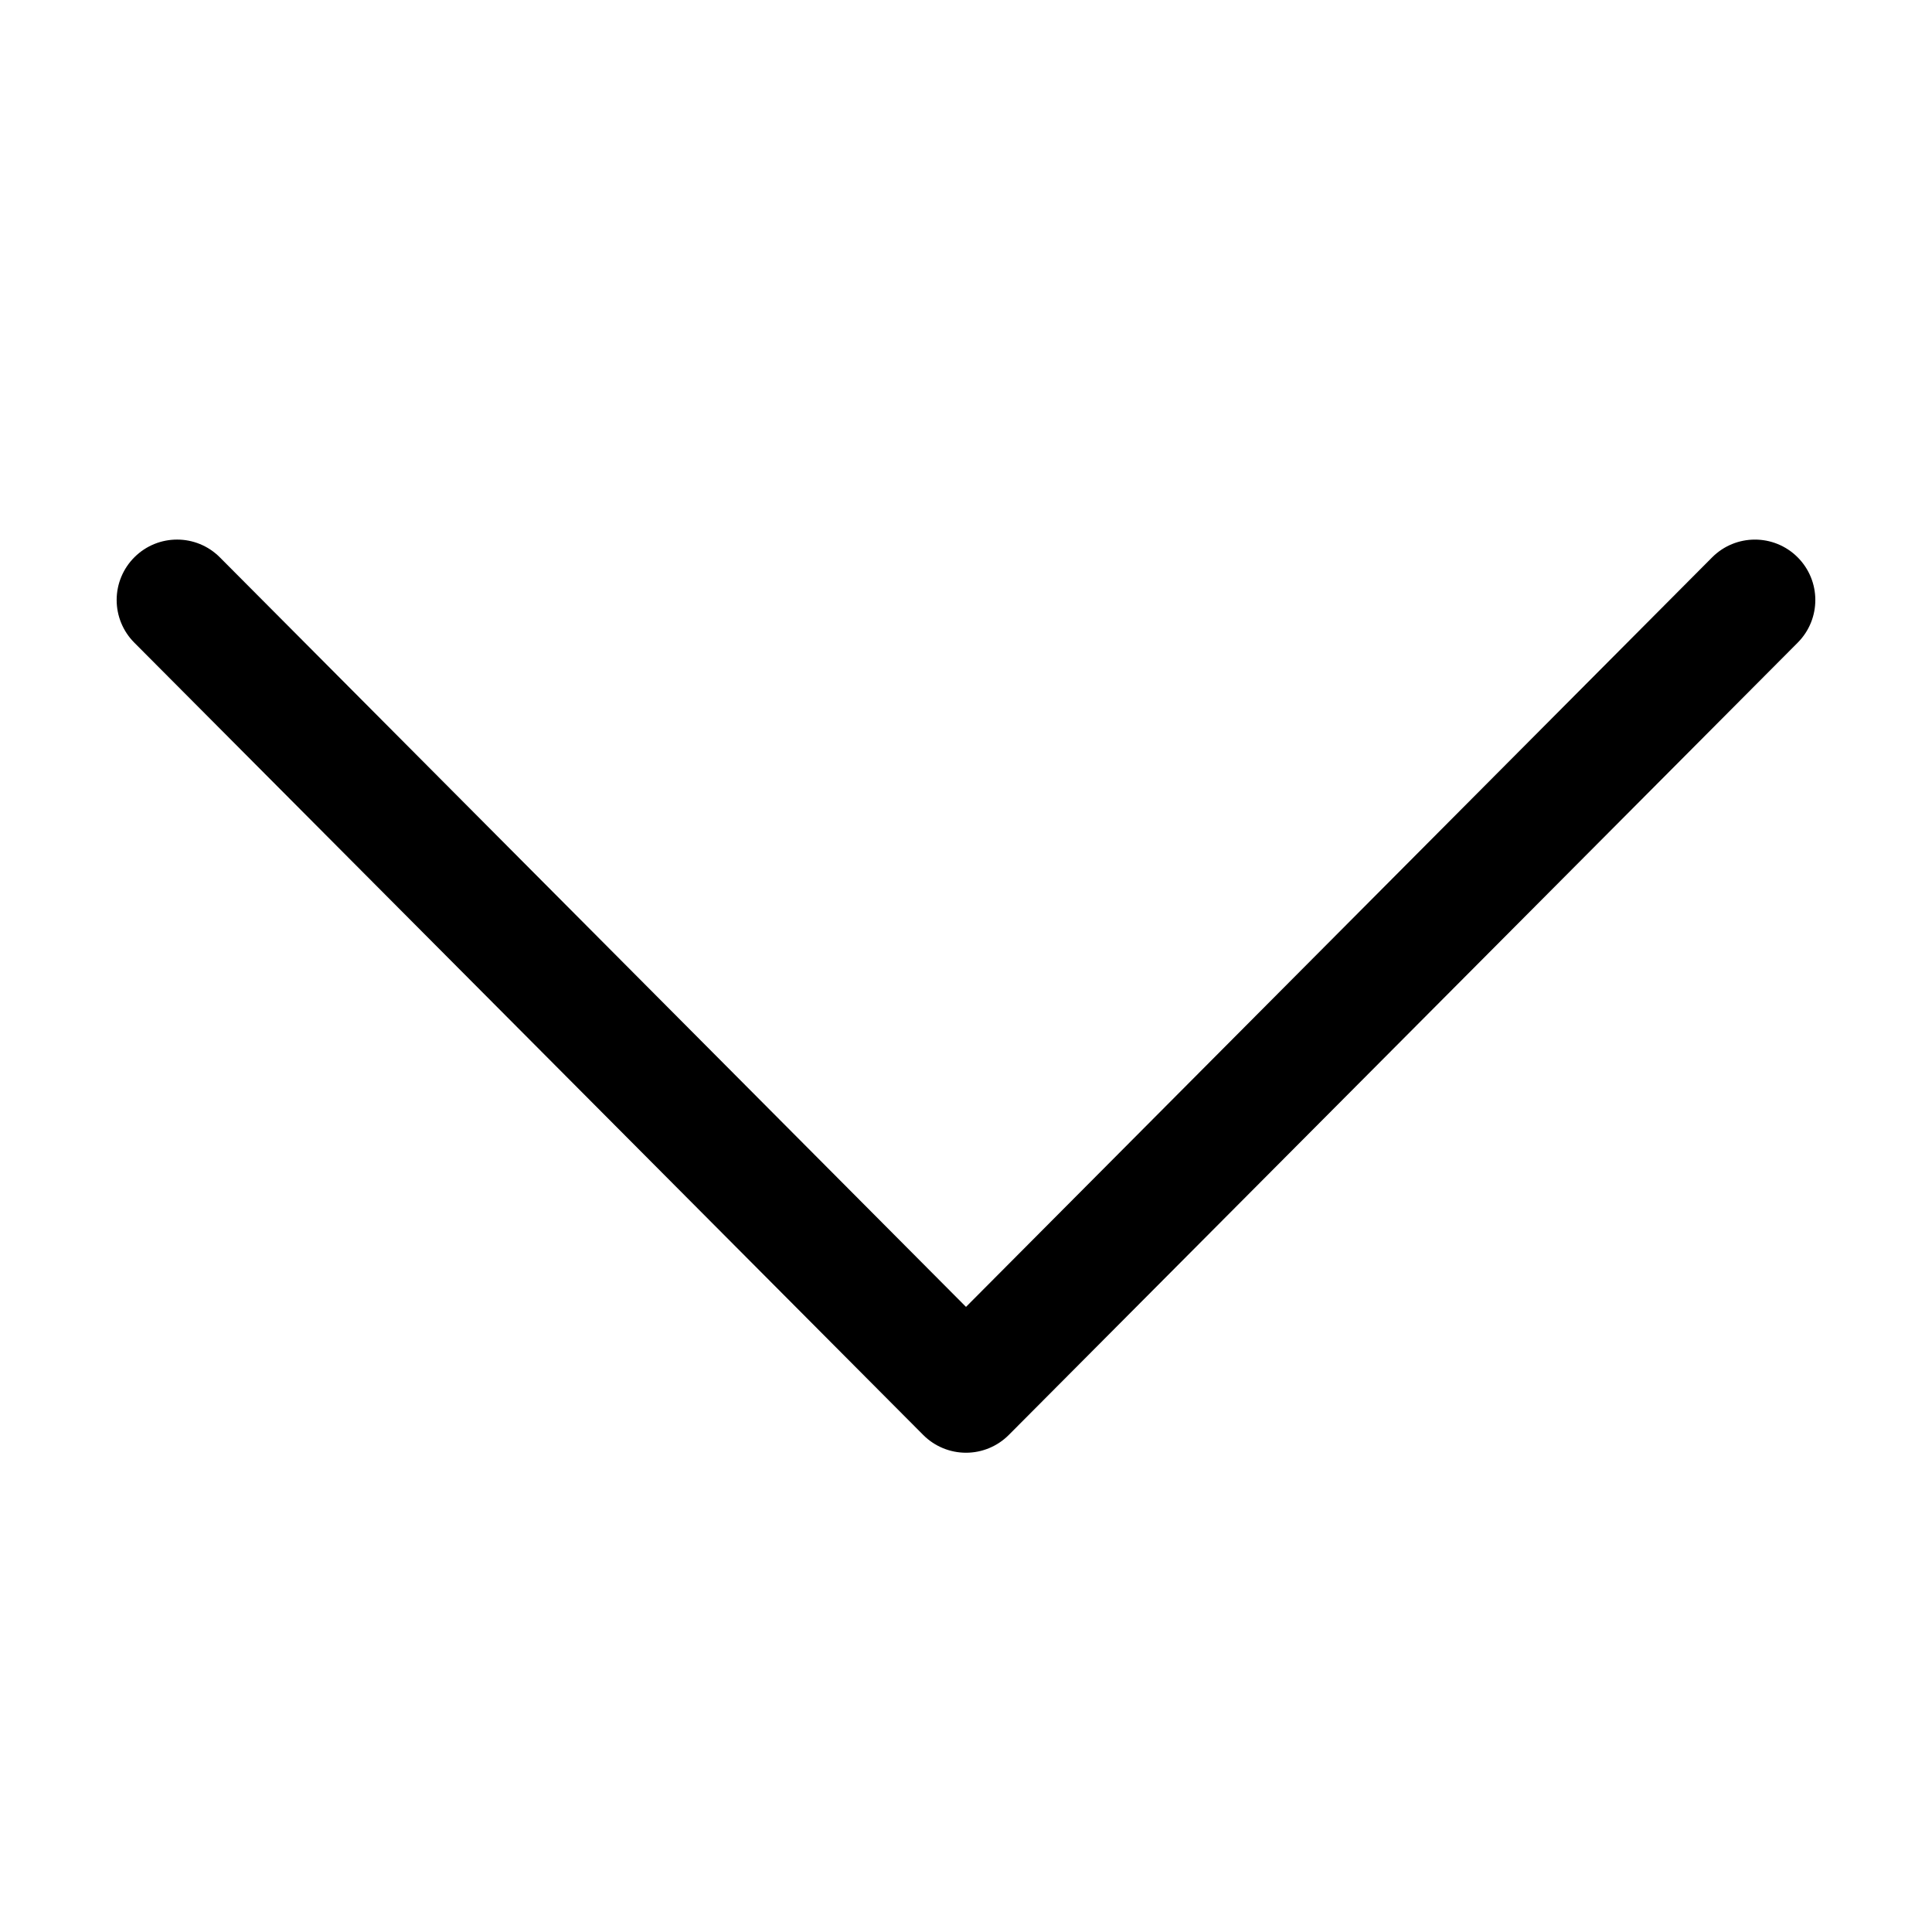
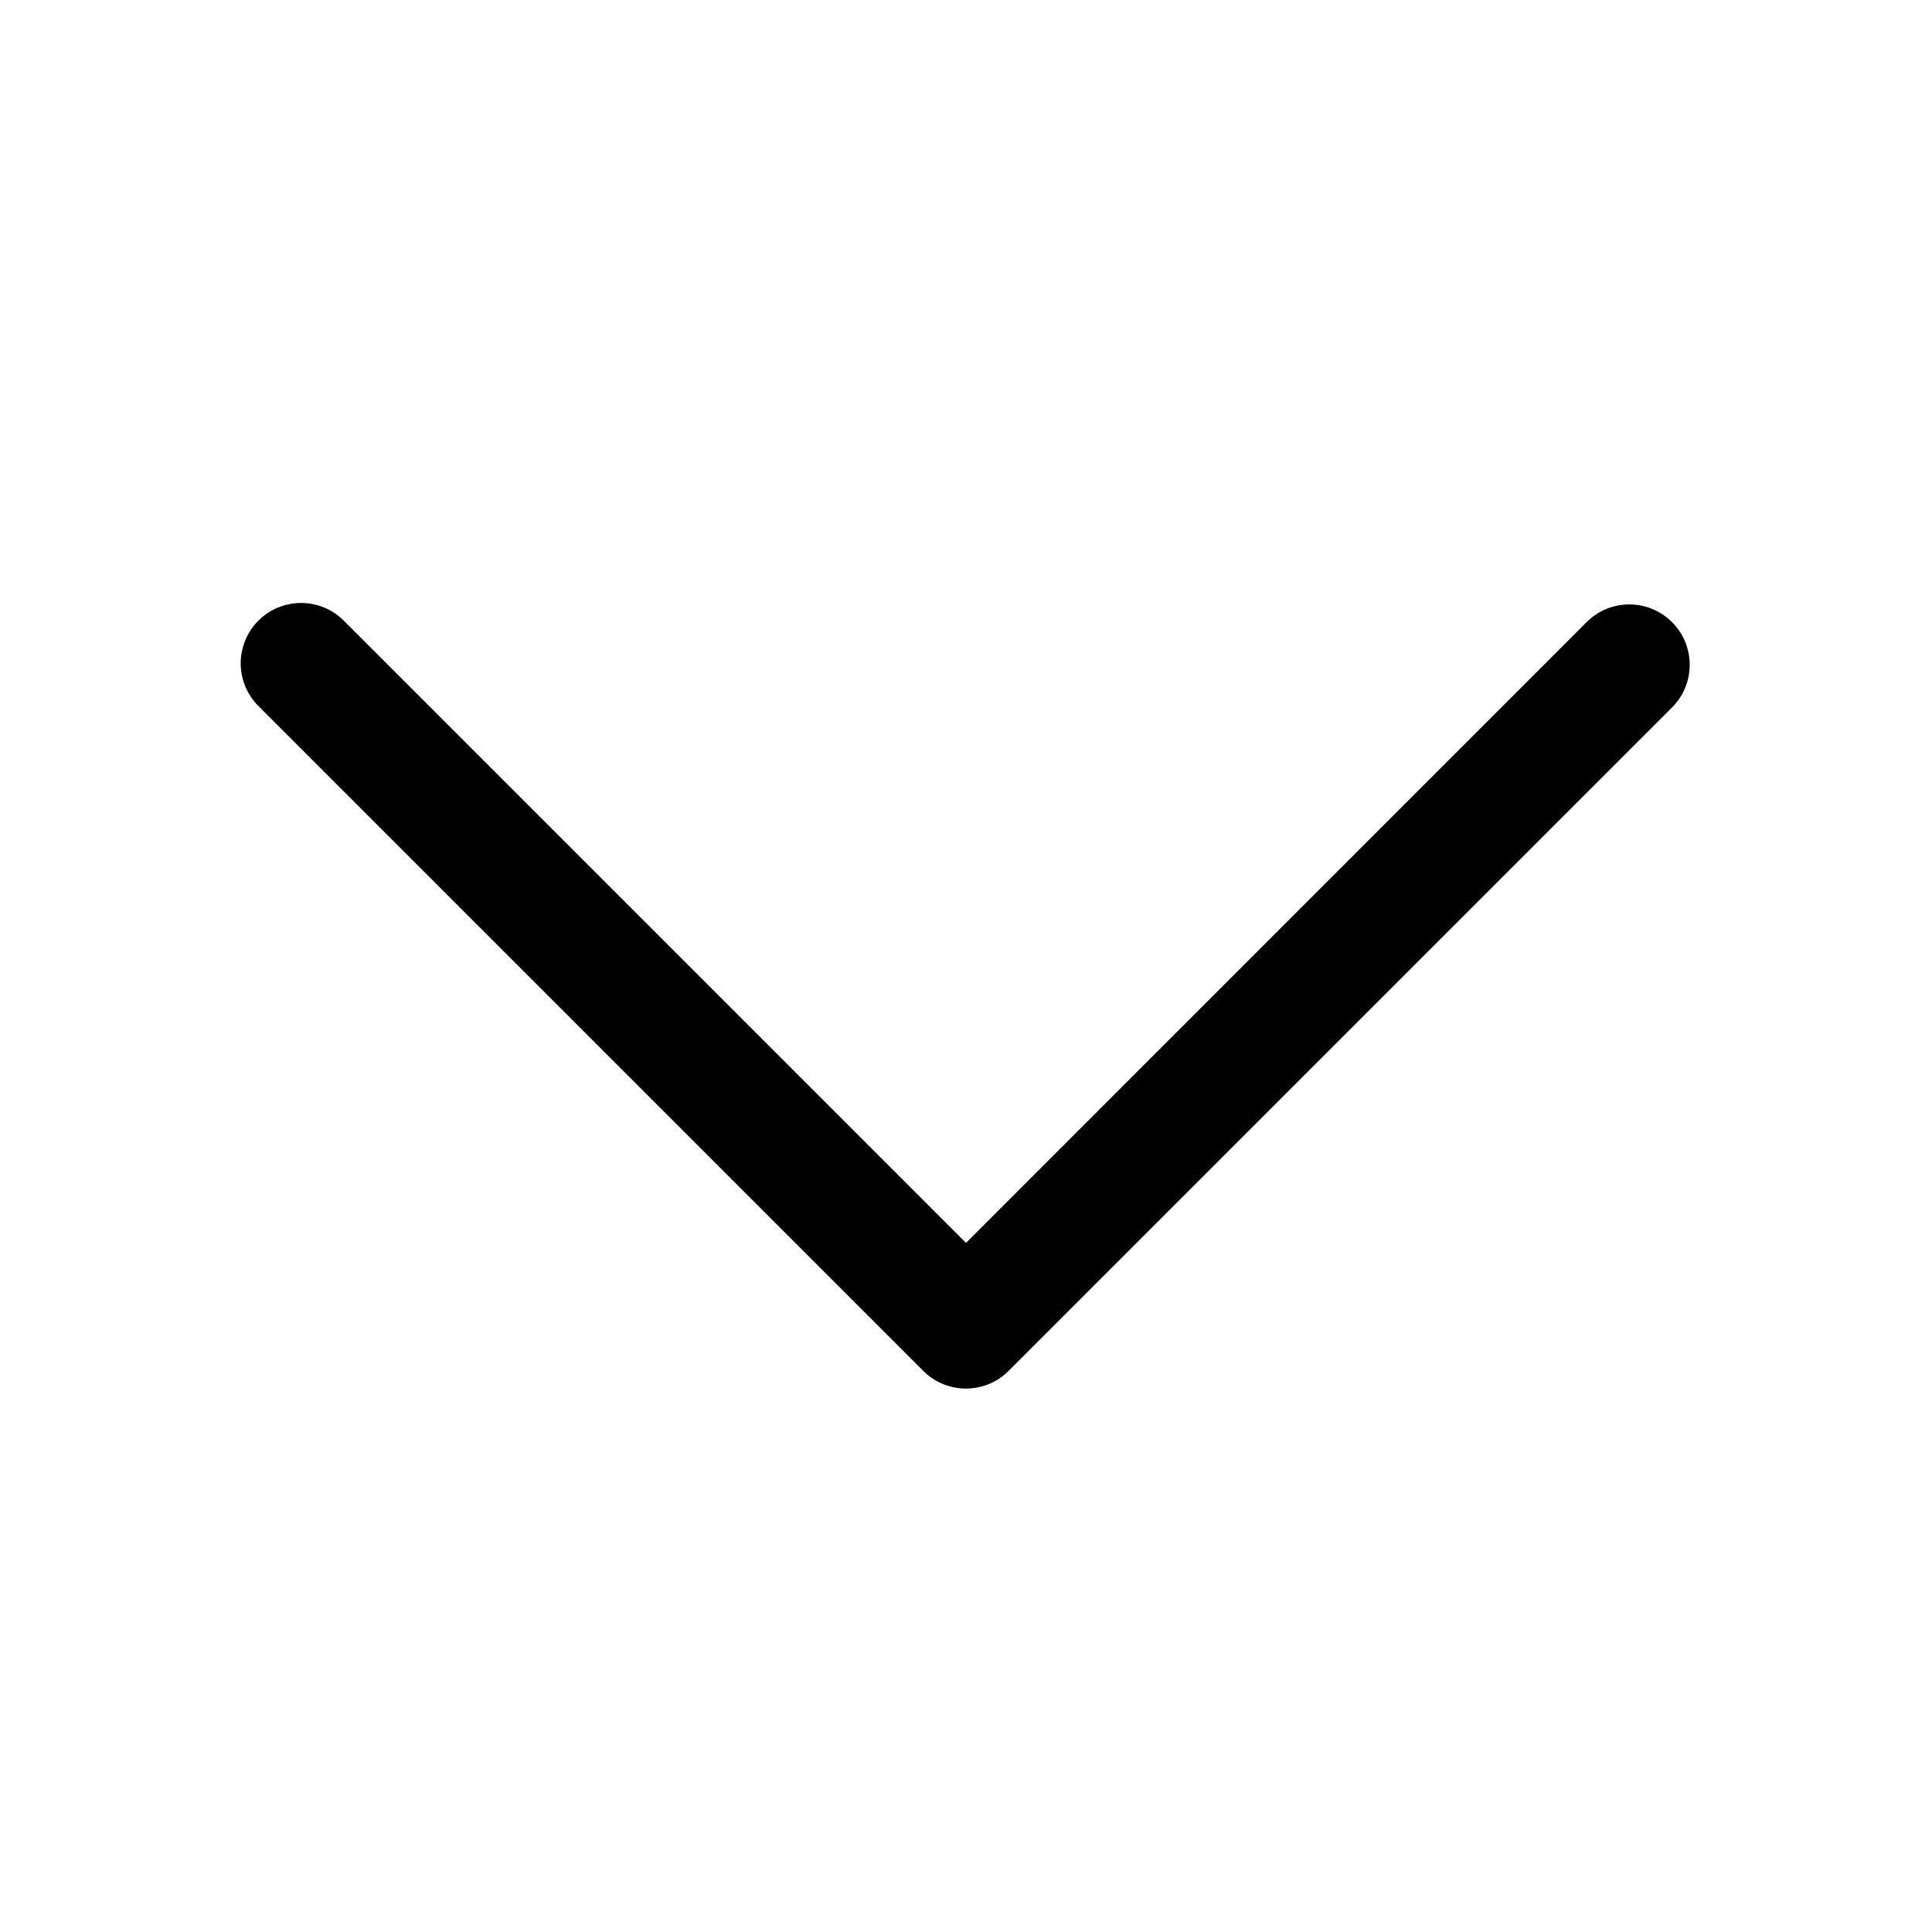
<svg xmlns="http://www.w3.org/2000/svg" width="16" height="16" fill="currentColor" viewBox="0 0 16 16">
-   <path fill-rule="evenodd" d="M1.114 4.614a.5.5 0 0 1 .707.002L8 10.823l6.179-6.207a.5.5 0 0 1 .709.706l-6.534 6.562a.5.5 0 0 1-.708 0L1.112 5.322a.5.5 0 0 1 .002-.708Z" clip-rule="evenodd" />
+   <path d="M13.146 5.146a.5.5 0 0 1 .707.707l-5.5 5.5a.5.5 0 0 1-.707 0l-5.5-5.5a.5.5 0 1 1 .707-.707L8 10.293l5.146-5.147Z" />
</svg>
